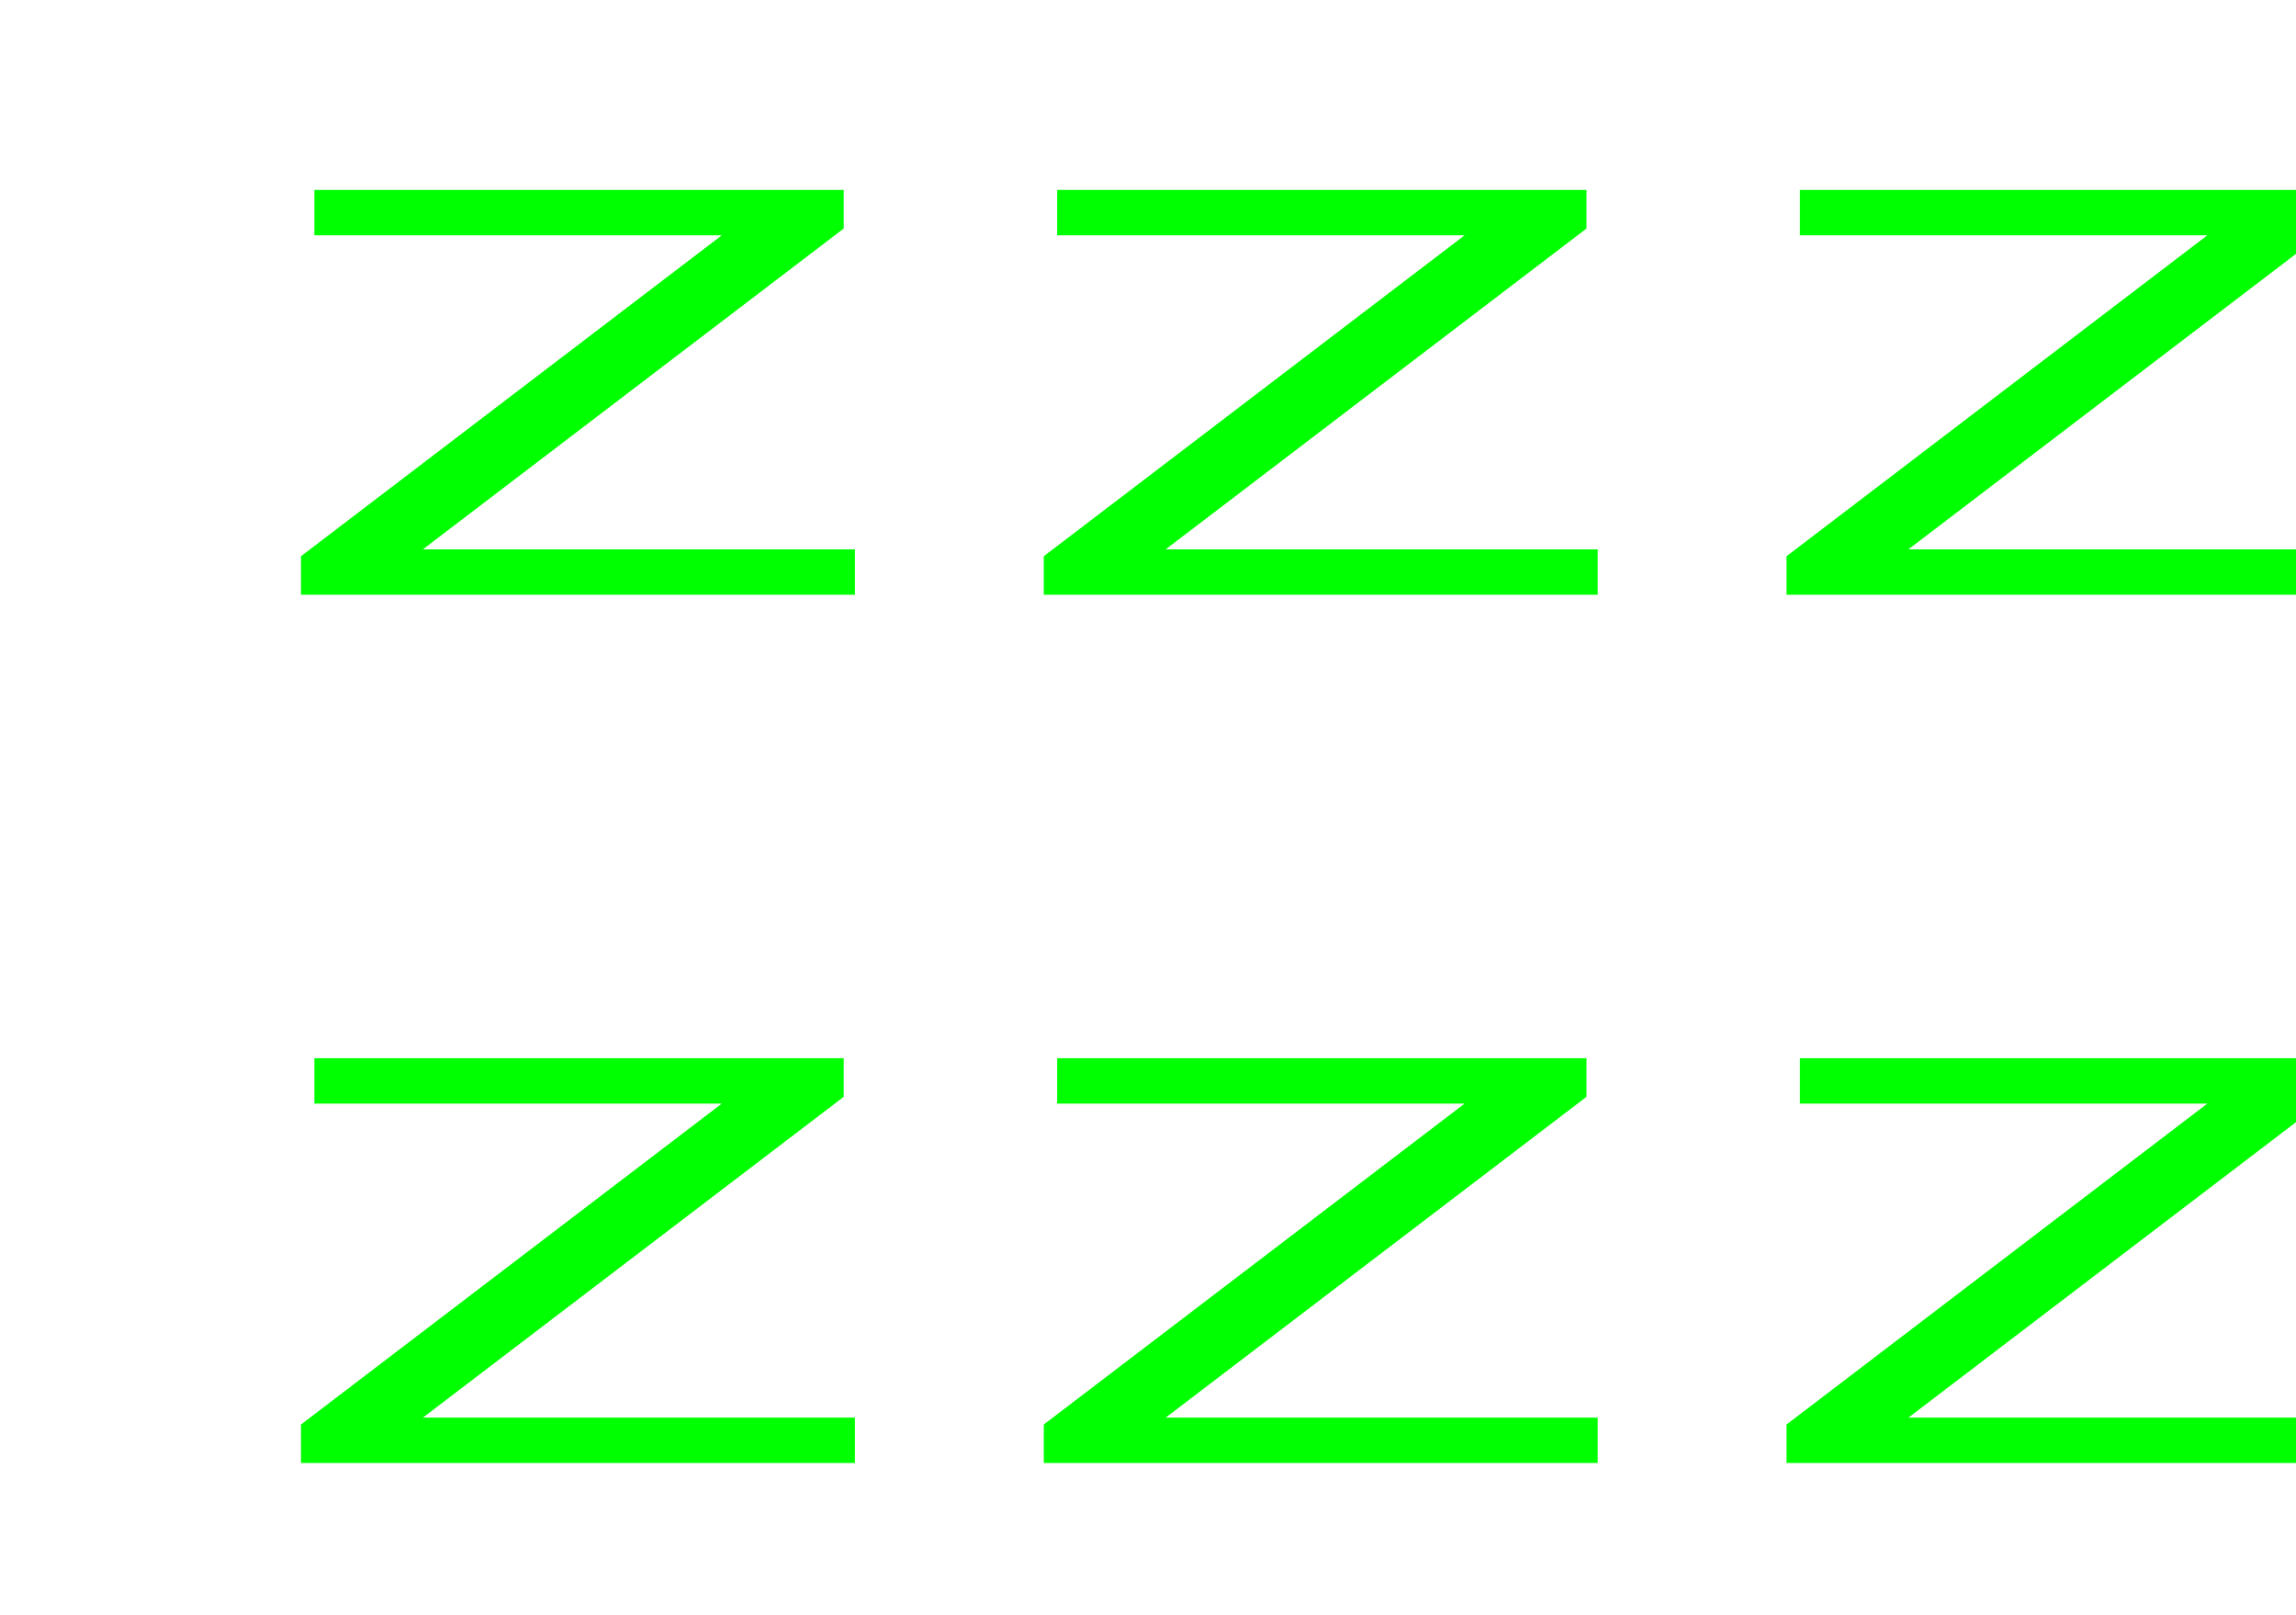
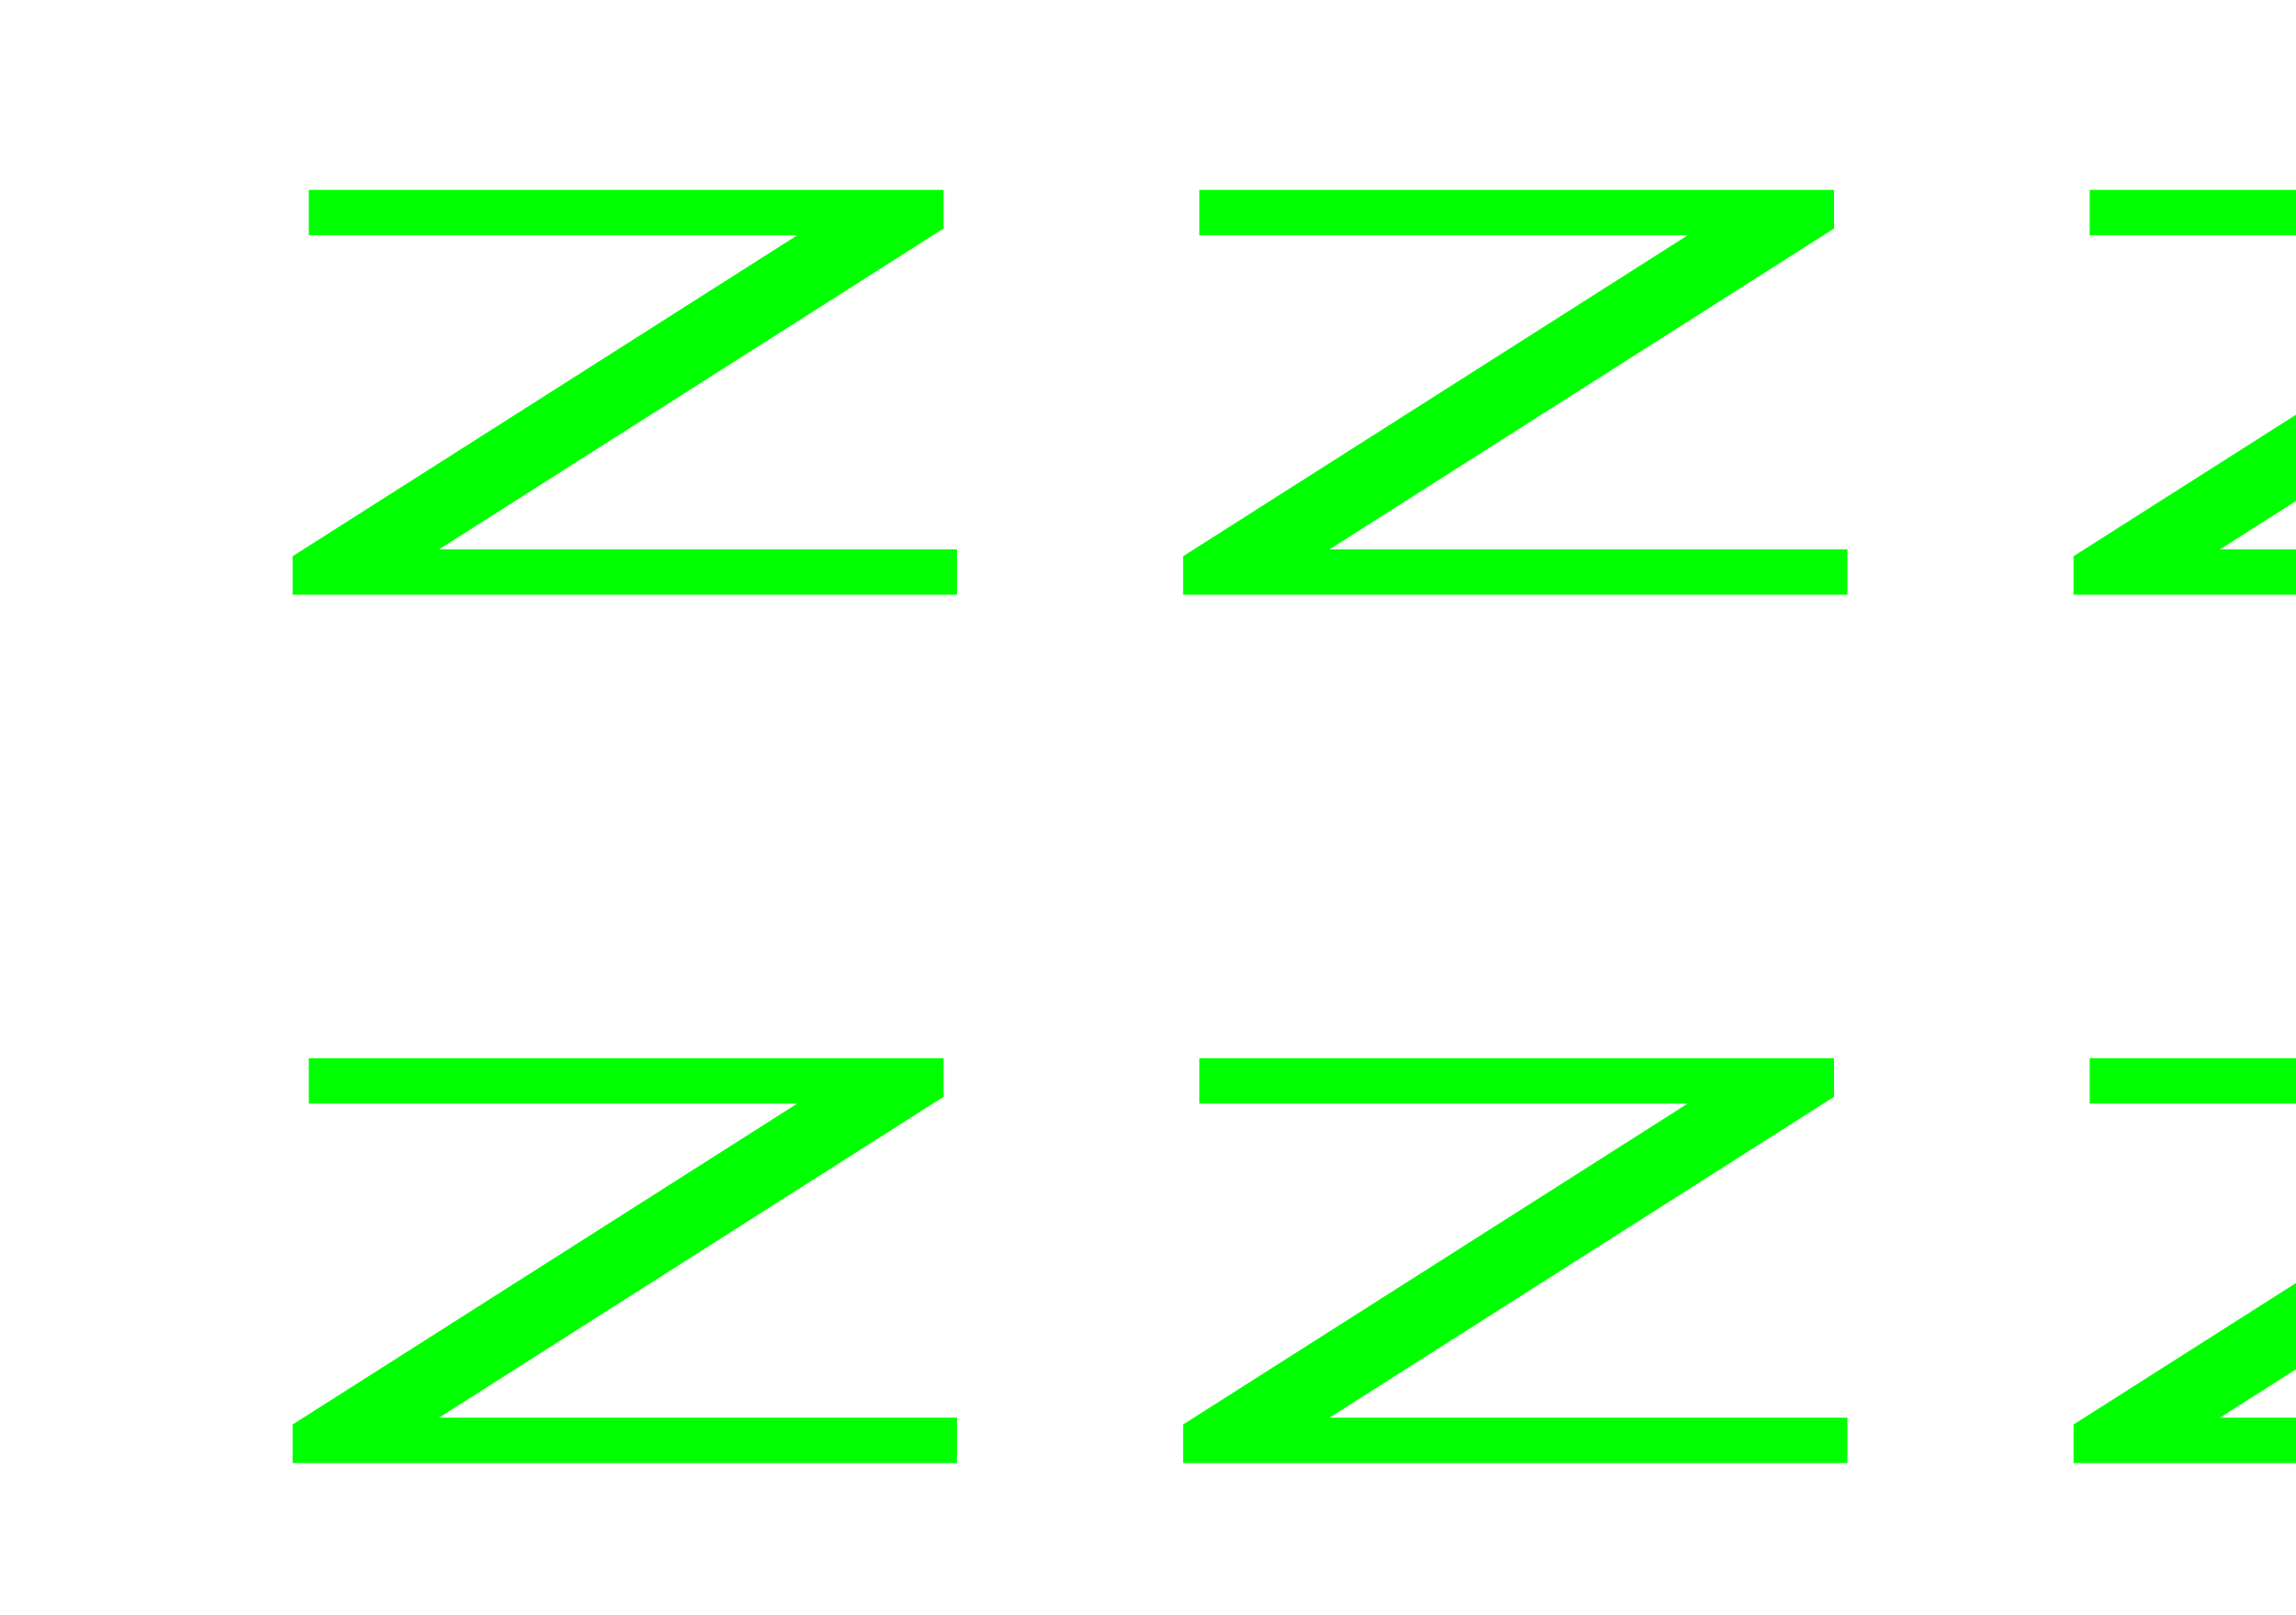
<svg xmlns="http://www.w3.org/2000/svg" width="256" height="180" viewBox="0 0 256 180" id="svg2" version="1.1">
  <defs id="defs4" />
  <g id="layer1" transform="translate(0,-872.3622)">
-     <text xml:space="preserve" style="font-style:normal;font-weight:normal;font-size:57.562px;line-height:125%;font-family:sans-serif;letter-spacing:8.144px;word-spacing:0px;fill:#000000;fill-opacity:1;stroke:none;stroke-width:1px;stroke-linecap:butt;stroke-linejoin:miter;stroke-opacity:1" x="20.509" y="1319.002" id="Line1" transform="scale(1.405206,0.7116393)">
-       <tspan id="tspan4146" x="20.509" y="1319.002" style="font-style:normal;font-variant:normal;font-weight:normal;font-stretch:normal;font-size:88.798px;font-family:led16sgmnt2;-inkscape-font-specification:led16sgmnt2;text-align:start;letter-spacing:8.144px;text-anchor:start;fill:#00ff00">ZZZ</tspan>
+     <text xml:space="preserve" style="font-style:normal;font-weight:normal;font-size:63.026px;line-height:125%;font-family:sans-serif;letter-spacing:8.917px;word-spacing:0px;fill:#000000;fill-opacity:1;stroke:none;stroke-width:1px;stroke-linecap:butt;stroke-linejoin:miter;stroke-opacity:1" x="17.518" y="1444.208" id="Line1" transform="scale(1.538595,0.6499435)">
+       <tspan id="tspan4146" x="17.518" y="1444.208" style="font-style:normal;font-variant:normal;font-weight:normal;font-stretch:normal;font-size:97.227px;font-family:led16sgmnt2;-inkscape-font-specification:led16sgmnt2;text-align:start;letter-spacing:8.917px;text-anchor:start;fill:#00ff00">ZZZ</tspan>
    </text>
-     <text transform="scale(1.405206,0.7116393)" id="Line2" y="1455.006" x="20.509" style="font-style:normal;font-weight:normal;font-size:57.562px;line-height:125%;font-family:sans-serif;letter-spacing:8.144px;word-spacing:0px;fill:#000000;fill-opacity:1;stroke:none;stroke-width:1px;stroke-linecap:butt;stroke-linejoin:miter;stroke-opacity:1" xml:space="preserve">
-       <tspan style="font-style:normal;font-variant:normal;font-weight:normal;font-stretch:normal;font-size:88.798px;font-family:led16sgmnt2;-inkscape-font-specification:led16sgmnt2;text-align:start;letter-spacing:8.144px;text-anchor:start;fill:#00ff00" y="1455.006" x="20.509" id="tspan4173">ZZZ</tspan>
+     <text transform="scale(1.538595,0.6499435)" id="Line2" y="1593.123" x="17.518" style="font-style:normal;font-weight:normal;font-size:63.026px;line-height:125%;font-family:sans-serif;letter-spacing:8.917px;word-spacing:0px;fill:#000000;fill-opacity:1;stroke:none;stroke-width:1px;stroke-linecap:butt;stroke-linejoin:miter;stroke-opacity:1" xml:space="preserve">
+       <tspan style="font-style:normal;font-variant:normal;font-weight:normal;font-stretch:normal;font-size:97.227px;font-family:led16sgmnt2;-inkscape-font-specification:led16sgmnt2;text-align:start;letter-spacing:8.917px;text-anchor:start;fill:#00ff00" y="1593.123" x="17.518" id="tspan4173">ZZZ</tspan>
    </text>
  </g>
</svg>
